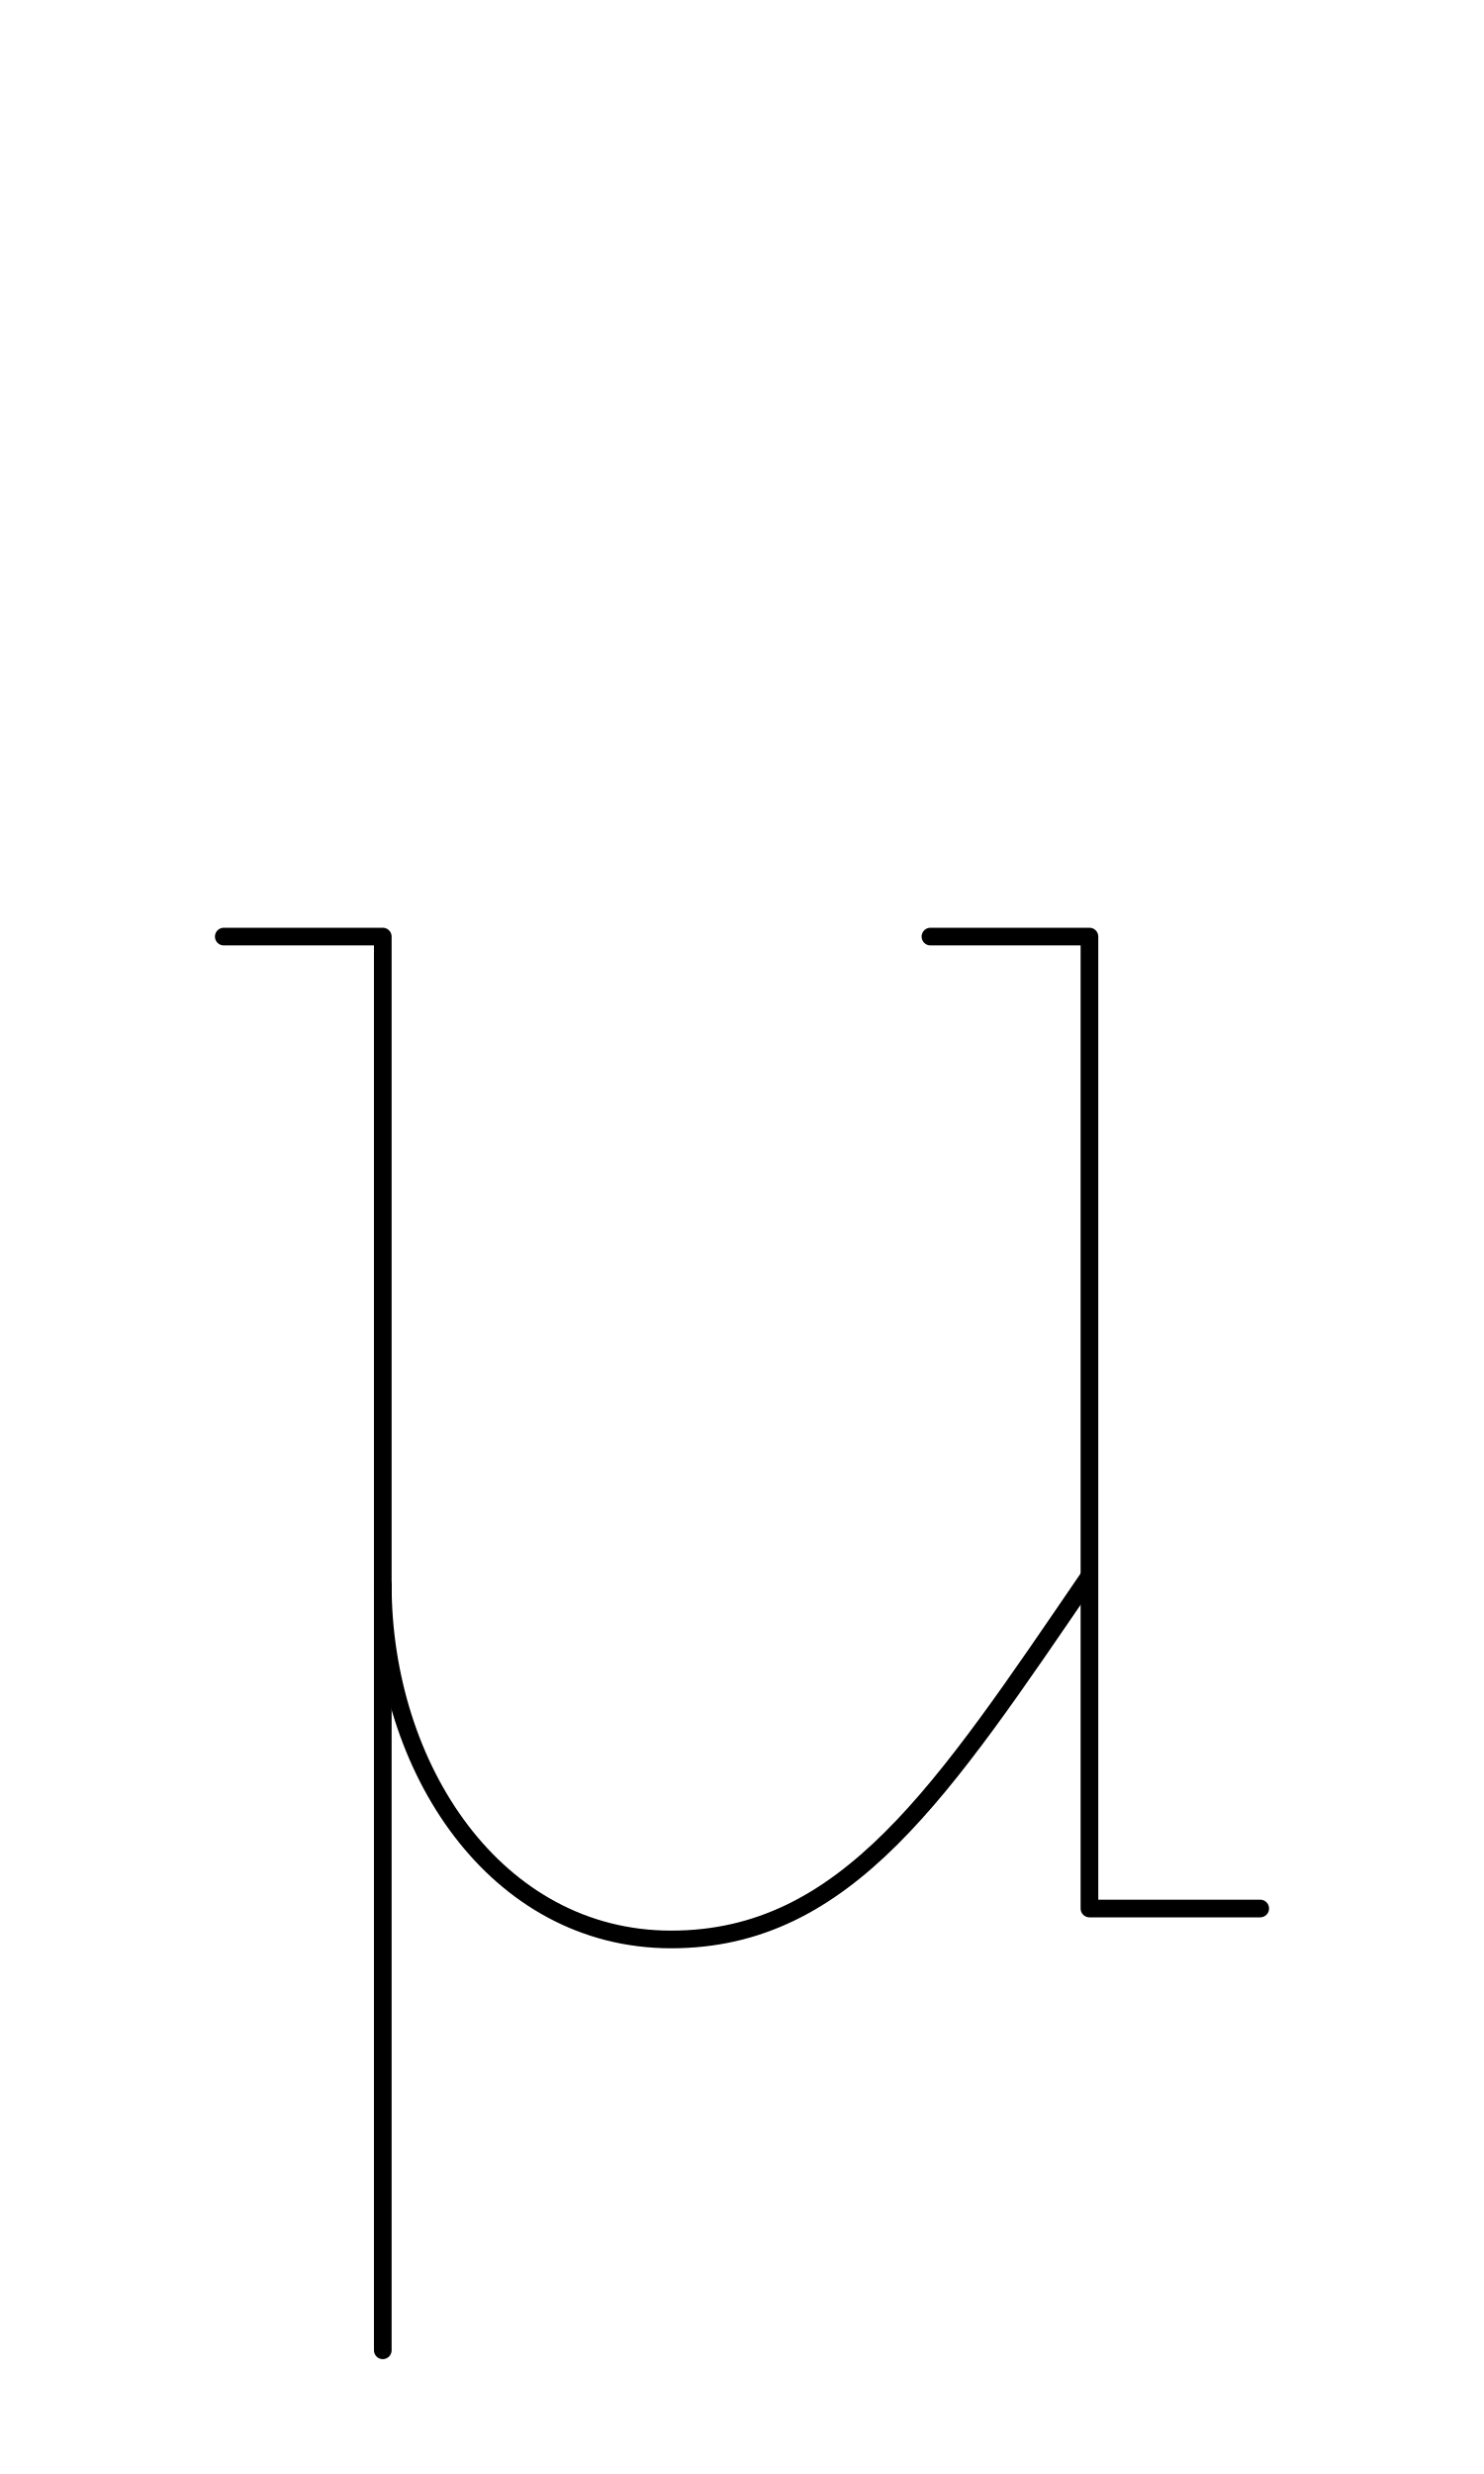
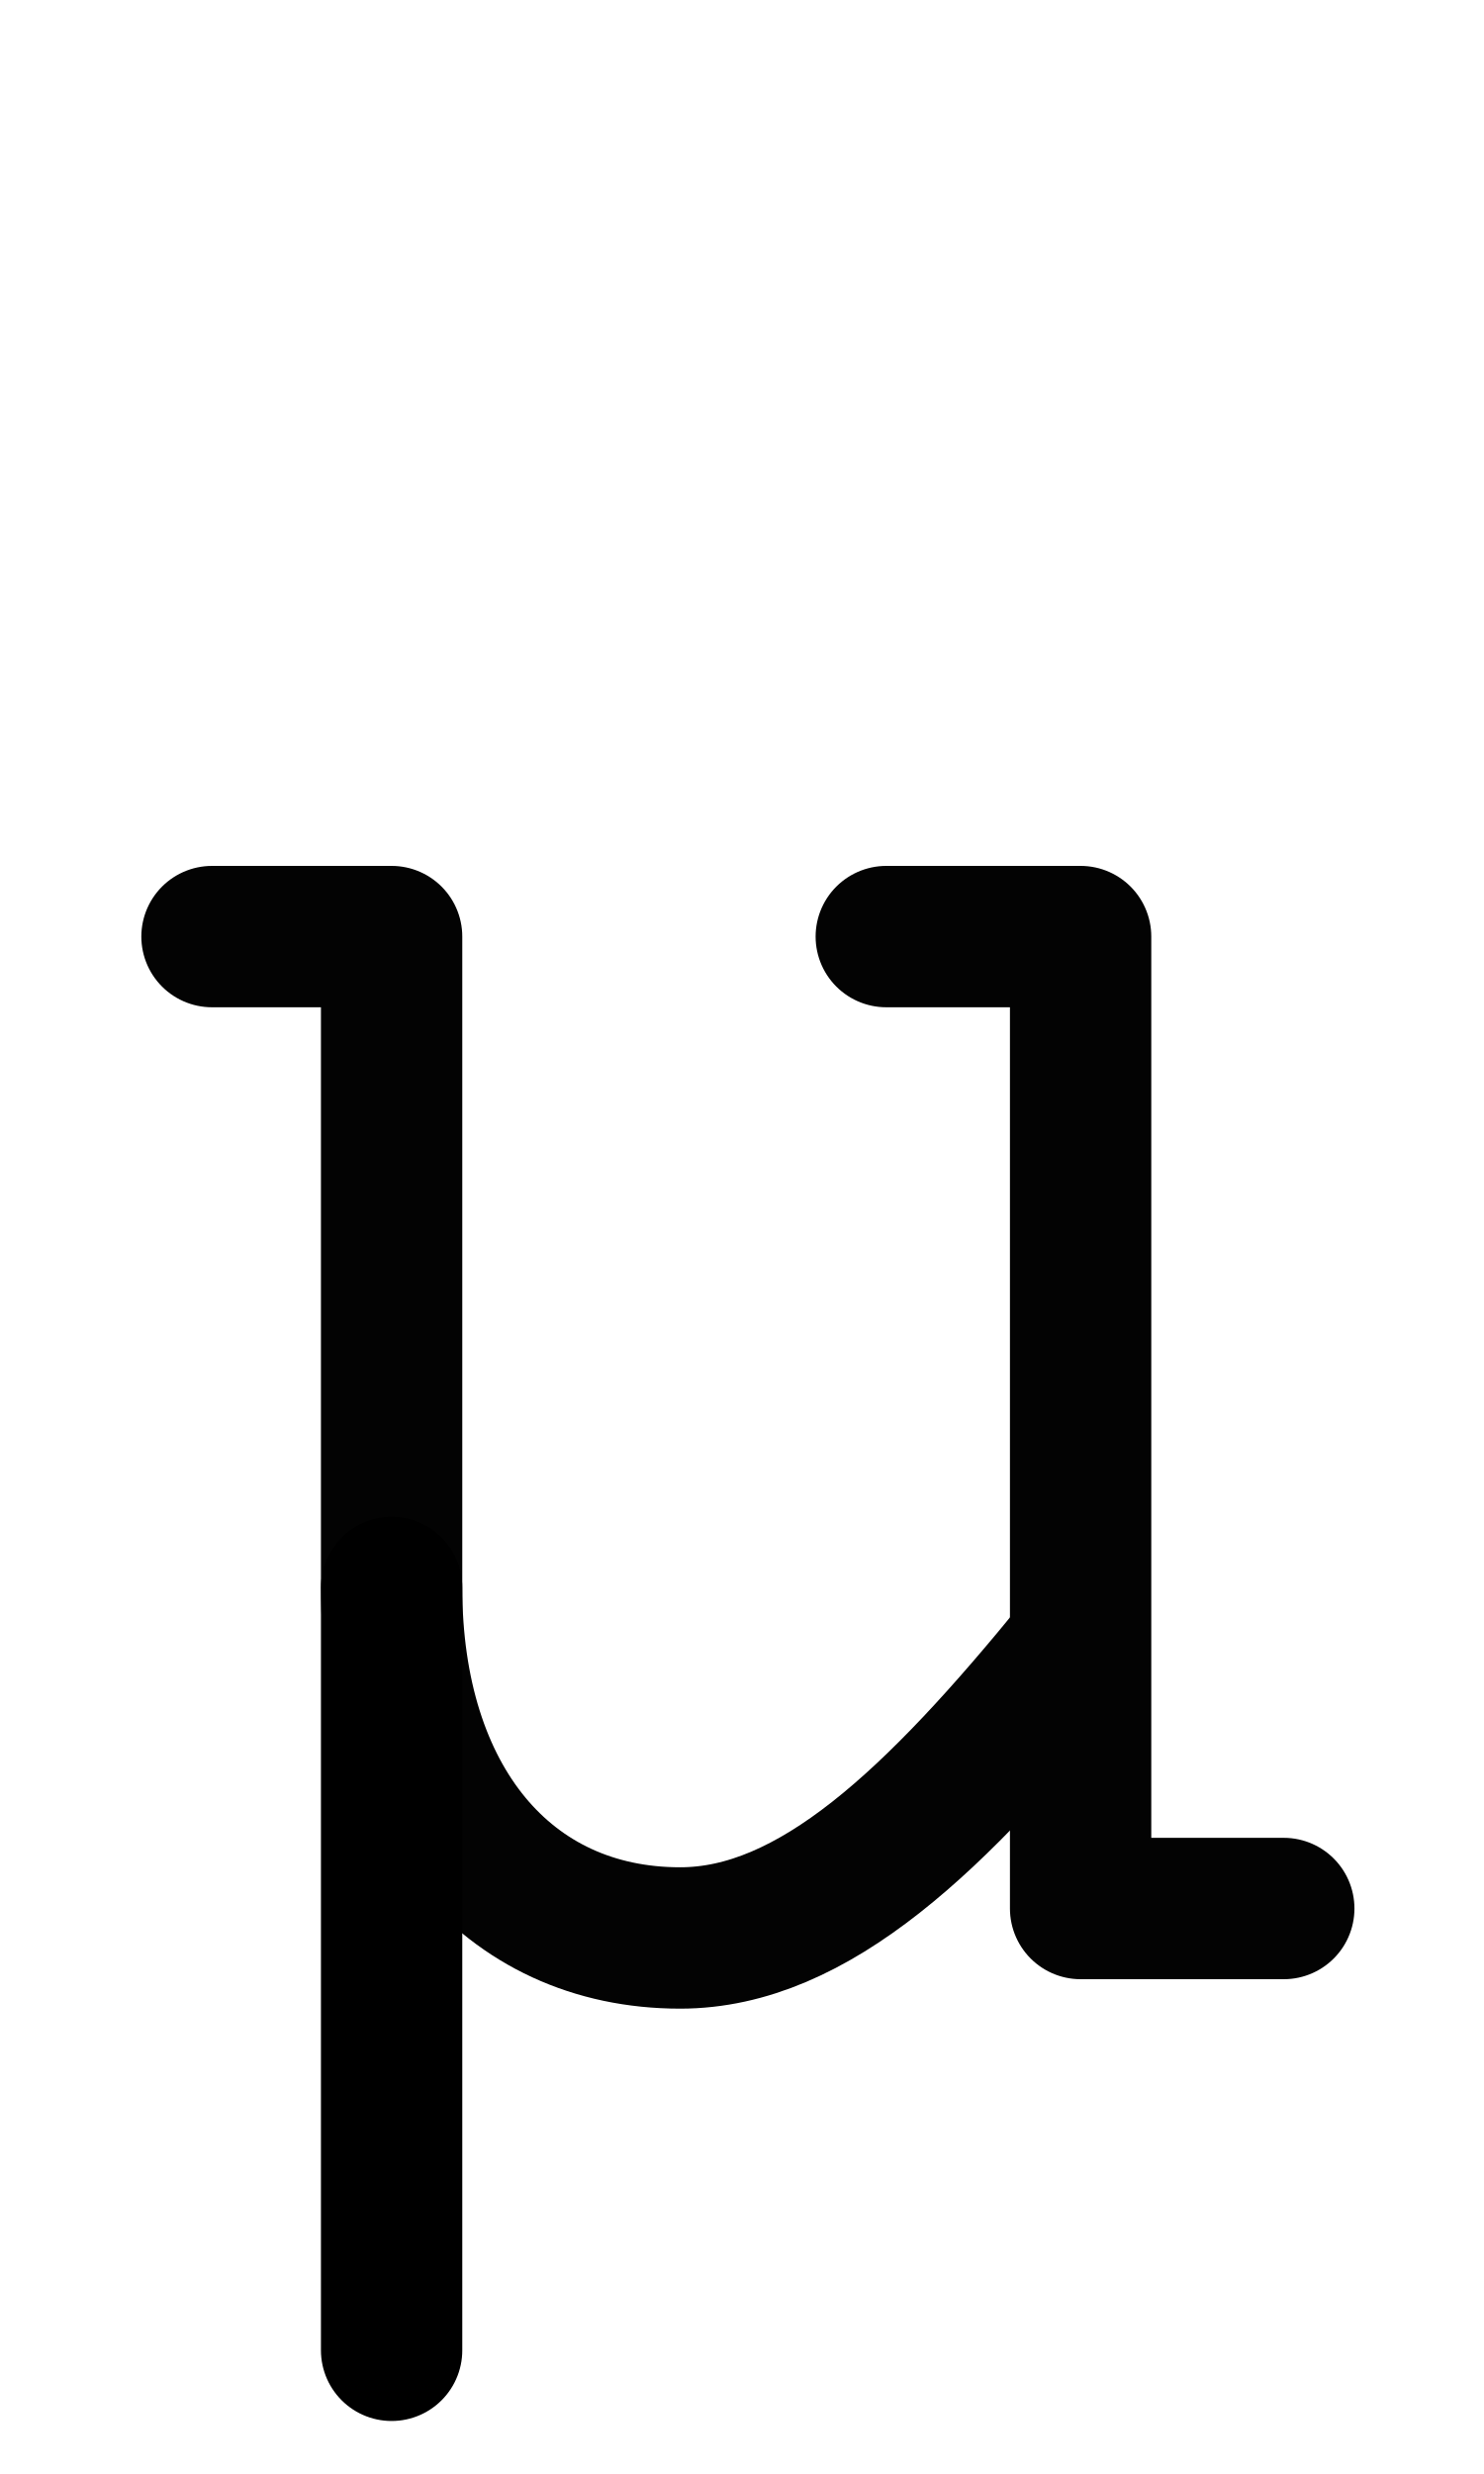
<svg xmlns="http://www.w3.org/2000/svg" width="1008" height="1680" viewBox="0 0 63 105" version="1.1" id="svg5" xml:space="preserve">
  <defs id="defs2" />
-   <g id="layer3" style="display:inline;opacity:0.5;stroke-width:3.6;stroke-dasharray:none" transform="matrix(0.8333333,0,0,0.8333333,-157.9762,-173.0963)" />
+   <g id="layer3" style="display:inline;opacity:1;stroke-width:0.024;stroke-dasharray:none" transform="matrix(126.1257,-0.3145747,0.3145747,126.1257,-32027.321,-34096.903)" />
  <g id="layer2" style="display:inline" />
  <g id="layer1" style="display:inline">
-     <path style="display:inline;fill:none;stroke:#000000;stroke-width:0.75;stroke-linecap:round;stroke-linejoin:round;stroke-dasharray:none" d="m 46.21,66.955 c -6.176,9.027 -10.254,15.358 -17.717,15.358 C 21.031,82.313 16.25,75.028 16.25,67.25" id="path281" />
-     <path style="display:inline;fill:none;stroke:#000000;stroke-width:0.75;stroke-linecap:round;stroke-linejoin:round;stroke-dasharray:none" d="M 53.5,81 H 46.25 V 39.75 L 39.5,39.75" id="path282" />
-     <path style="fill:none;stroke:#000000;stroke-width:0.75;stroke-linecap:round;stroke-linejoin:round;stroke-miterlimit:2.613" d="m 9.5,39.75 h 6.75 v 60" id="path742" />
+     <path style="fill:none;stroke:#030303;stroke-width:6;stroke-linecap:round;stroke-linejoin:round" d="m 9,39.75 h 7.625 v 27.625 c 0,9.019 4.88,14.875 12.25,14.875 5.658,0 10.875,-5 16.875,-12.375" id="path2694" />
+     <path style="fill:none;stroke:#030303;stroke-width:6;stroke-linecap:round;stroke-linejoin:round" d="m 37.625,39.75 h 8.25 V 81 H 54.5" id="path2696" />
+     <path style="opacity:1;fill:none;stroke:#000000;stroke-width:6;stroke-linecap:round;stroke-linejoin:round;paint-order:markers fill stroke" d="M 16.625,67.375 V 99.75" id="path2001" />
  </g>
</svg>
